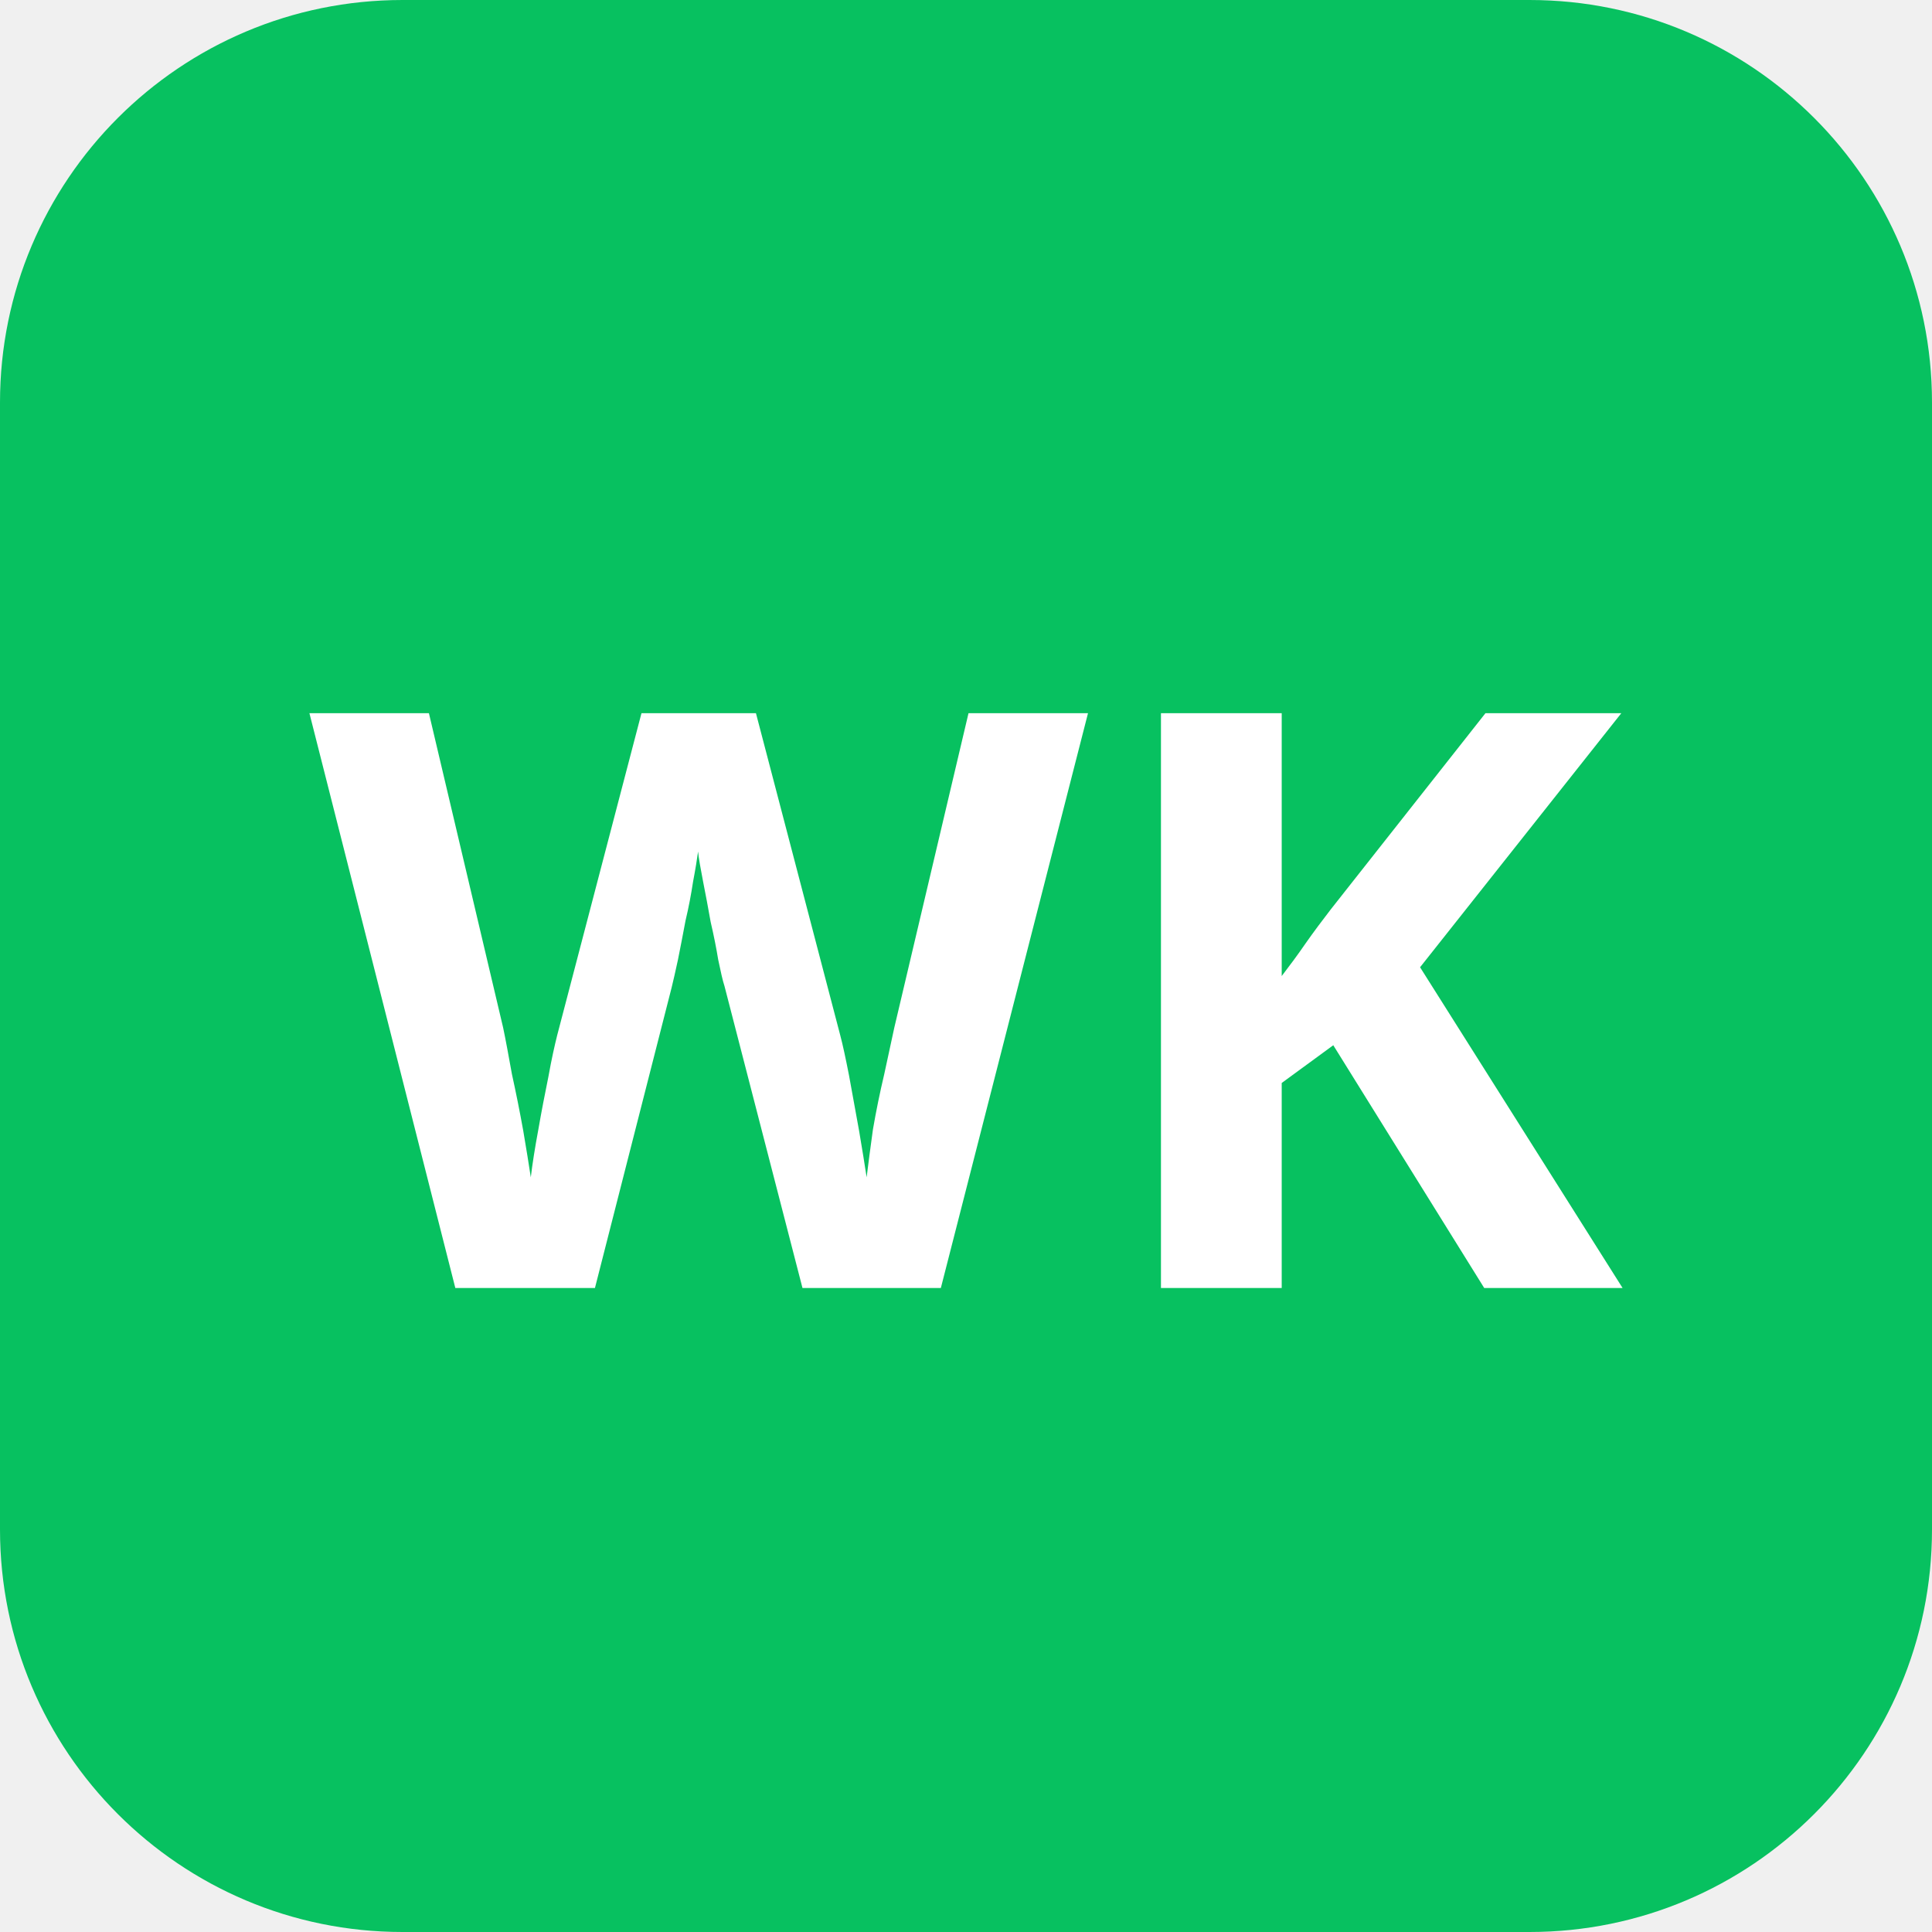
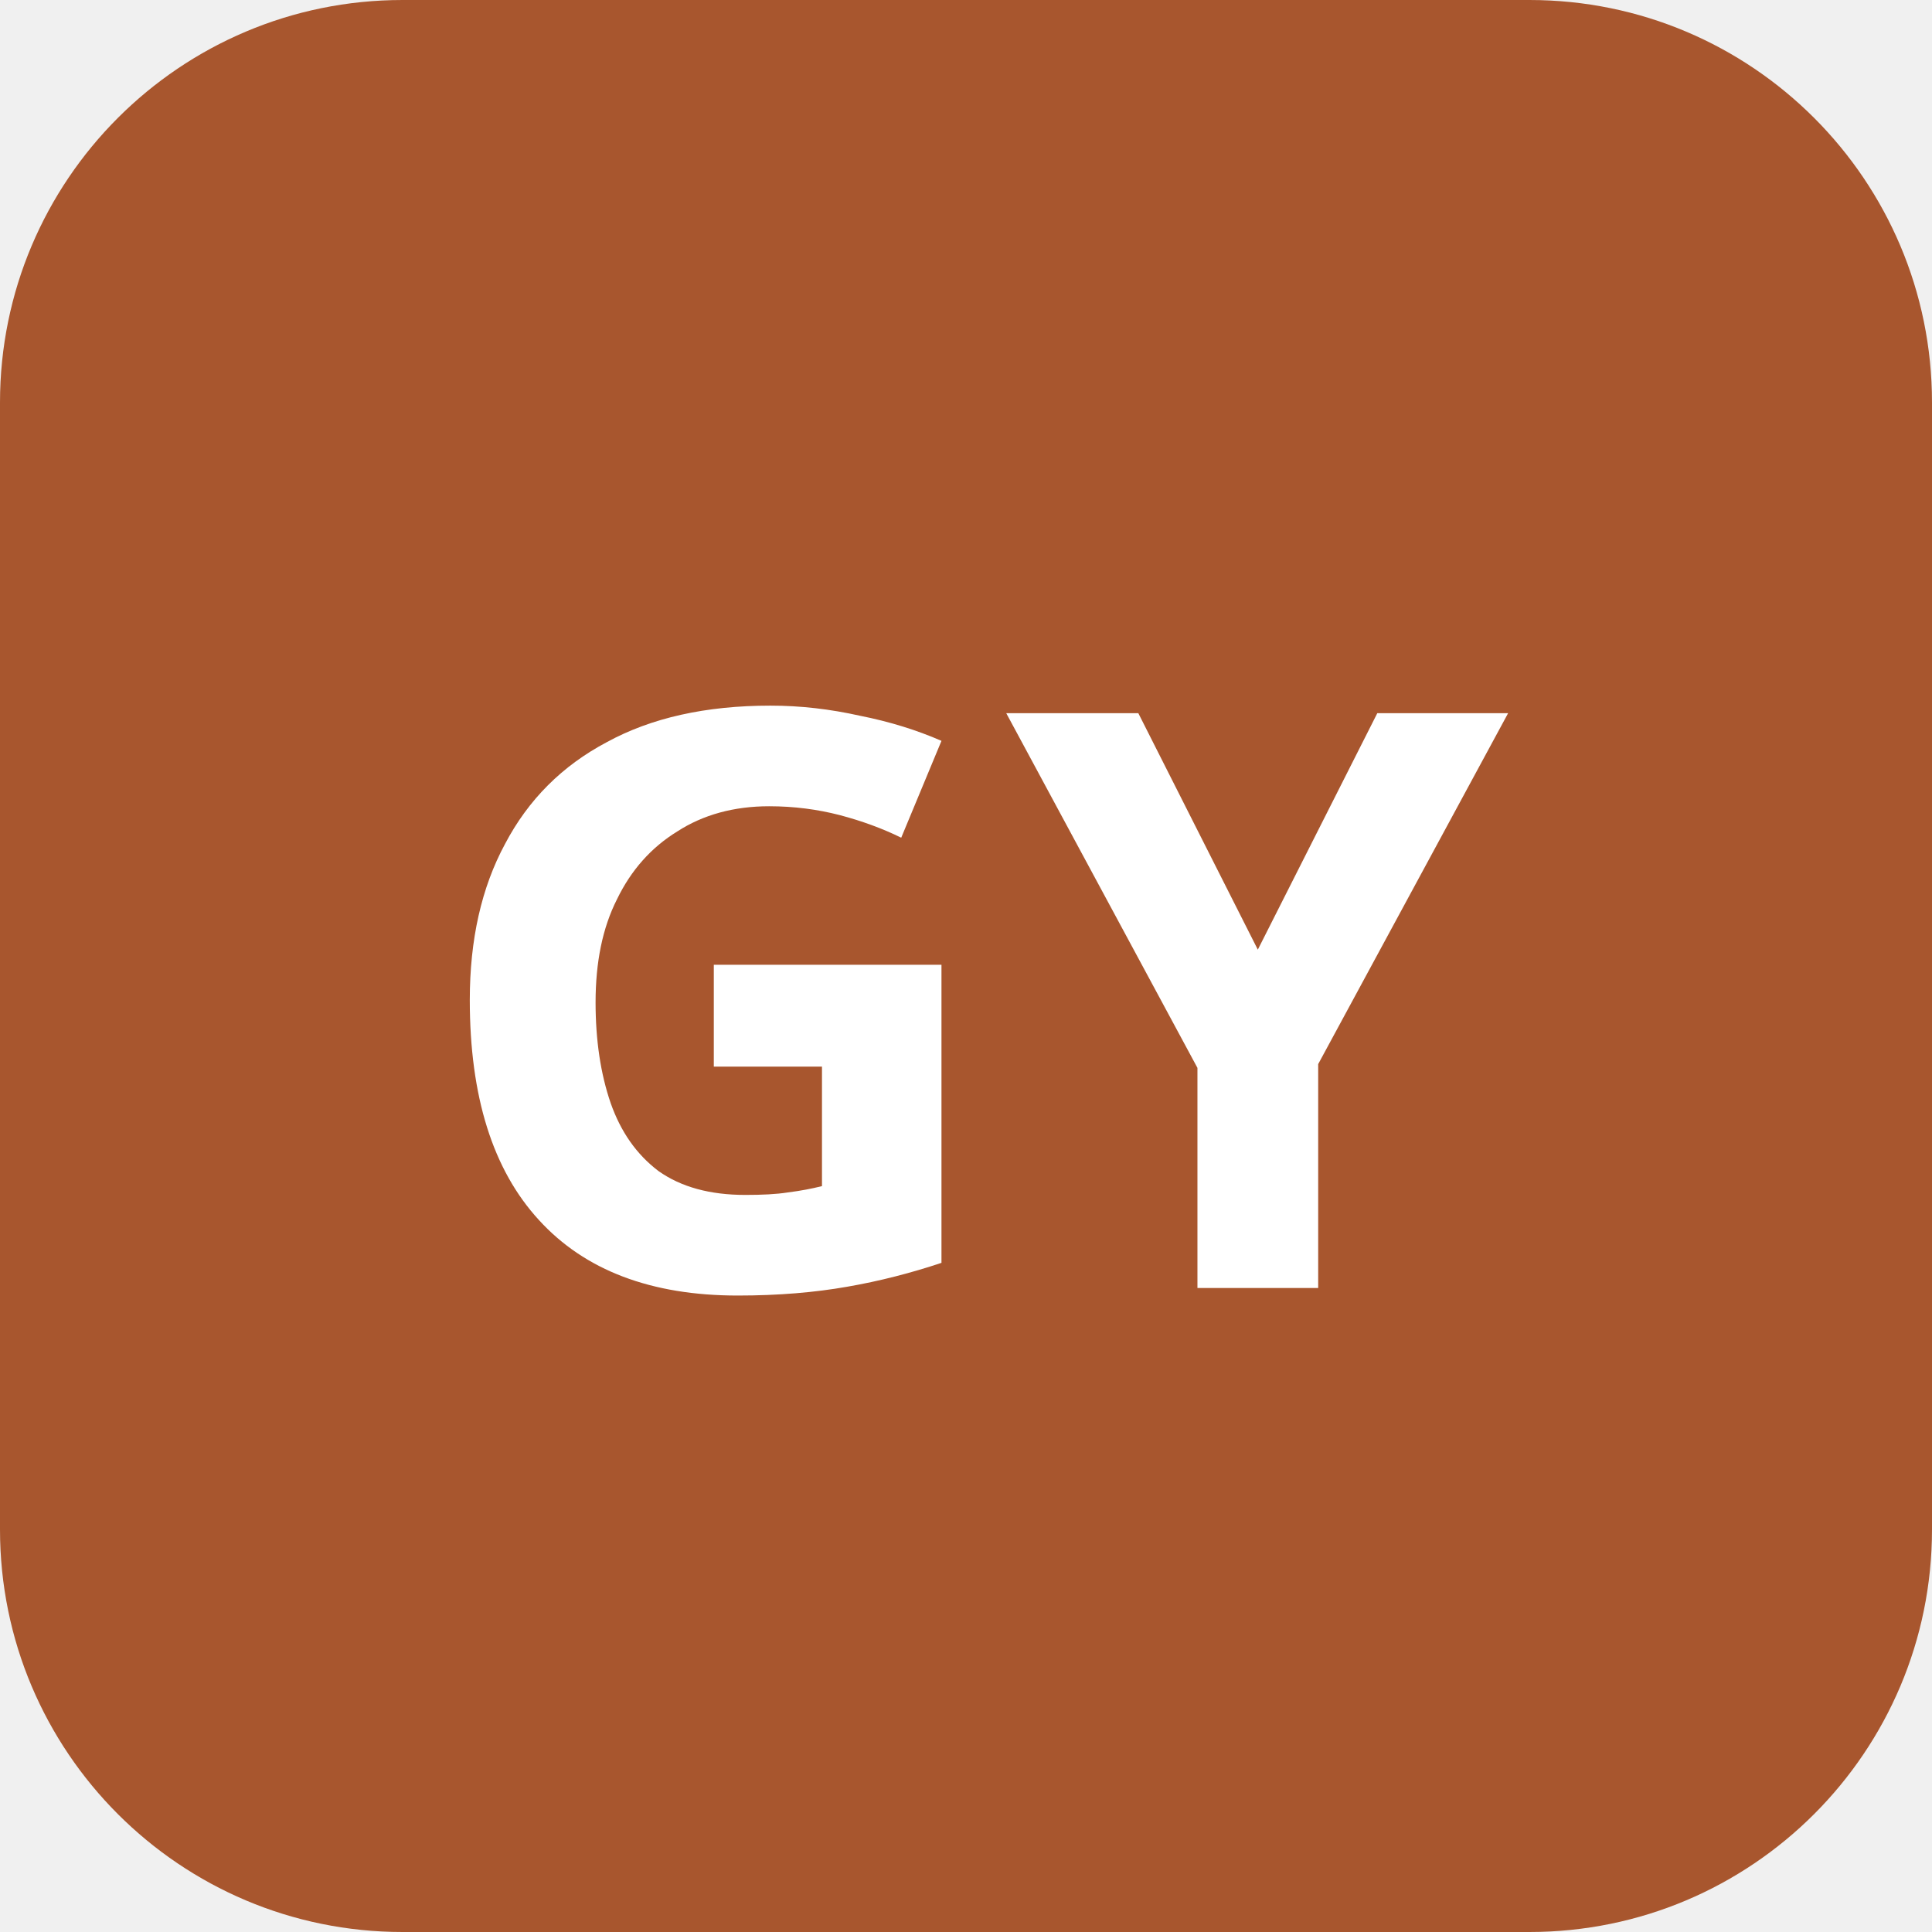
<svg xmlns="http://www.w3.org/2000/svg" viewBox="0 0 24 24" width="24" height="24">
-   <rect width="24" height="24" rx="5" fill="#07C160" />
-   <text x="12" y="16" font-family="sans-serif" font-weight="700" font-size="10" fill="#FFFFFF" text-anchor="middle">WK</text>
+   <rect width="24" height="24" rx="5" fill="#A8562E" />
+   <text x="12" y="16" font-family="sans-serif" font-weight="700" font-size="10" fill="#FFFFFF" text-anchor="middle">GY</text>
</svg>
